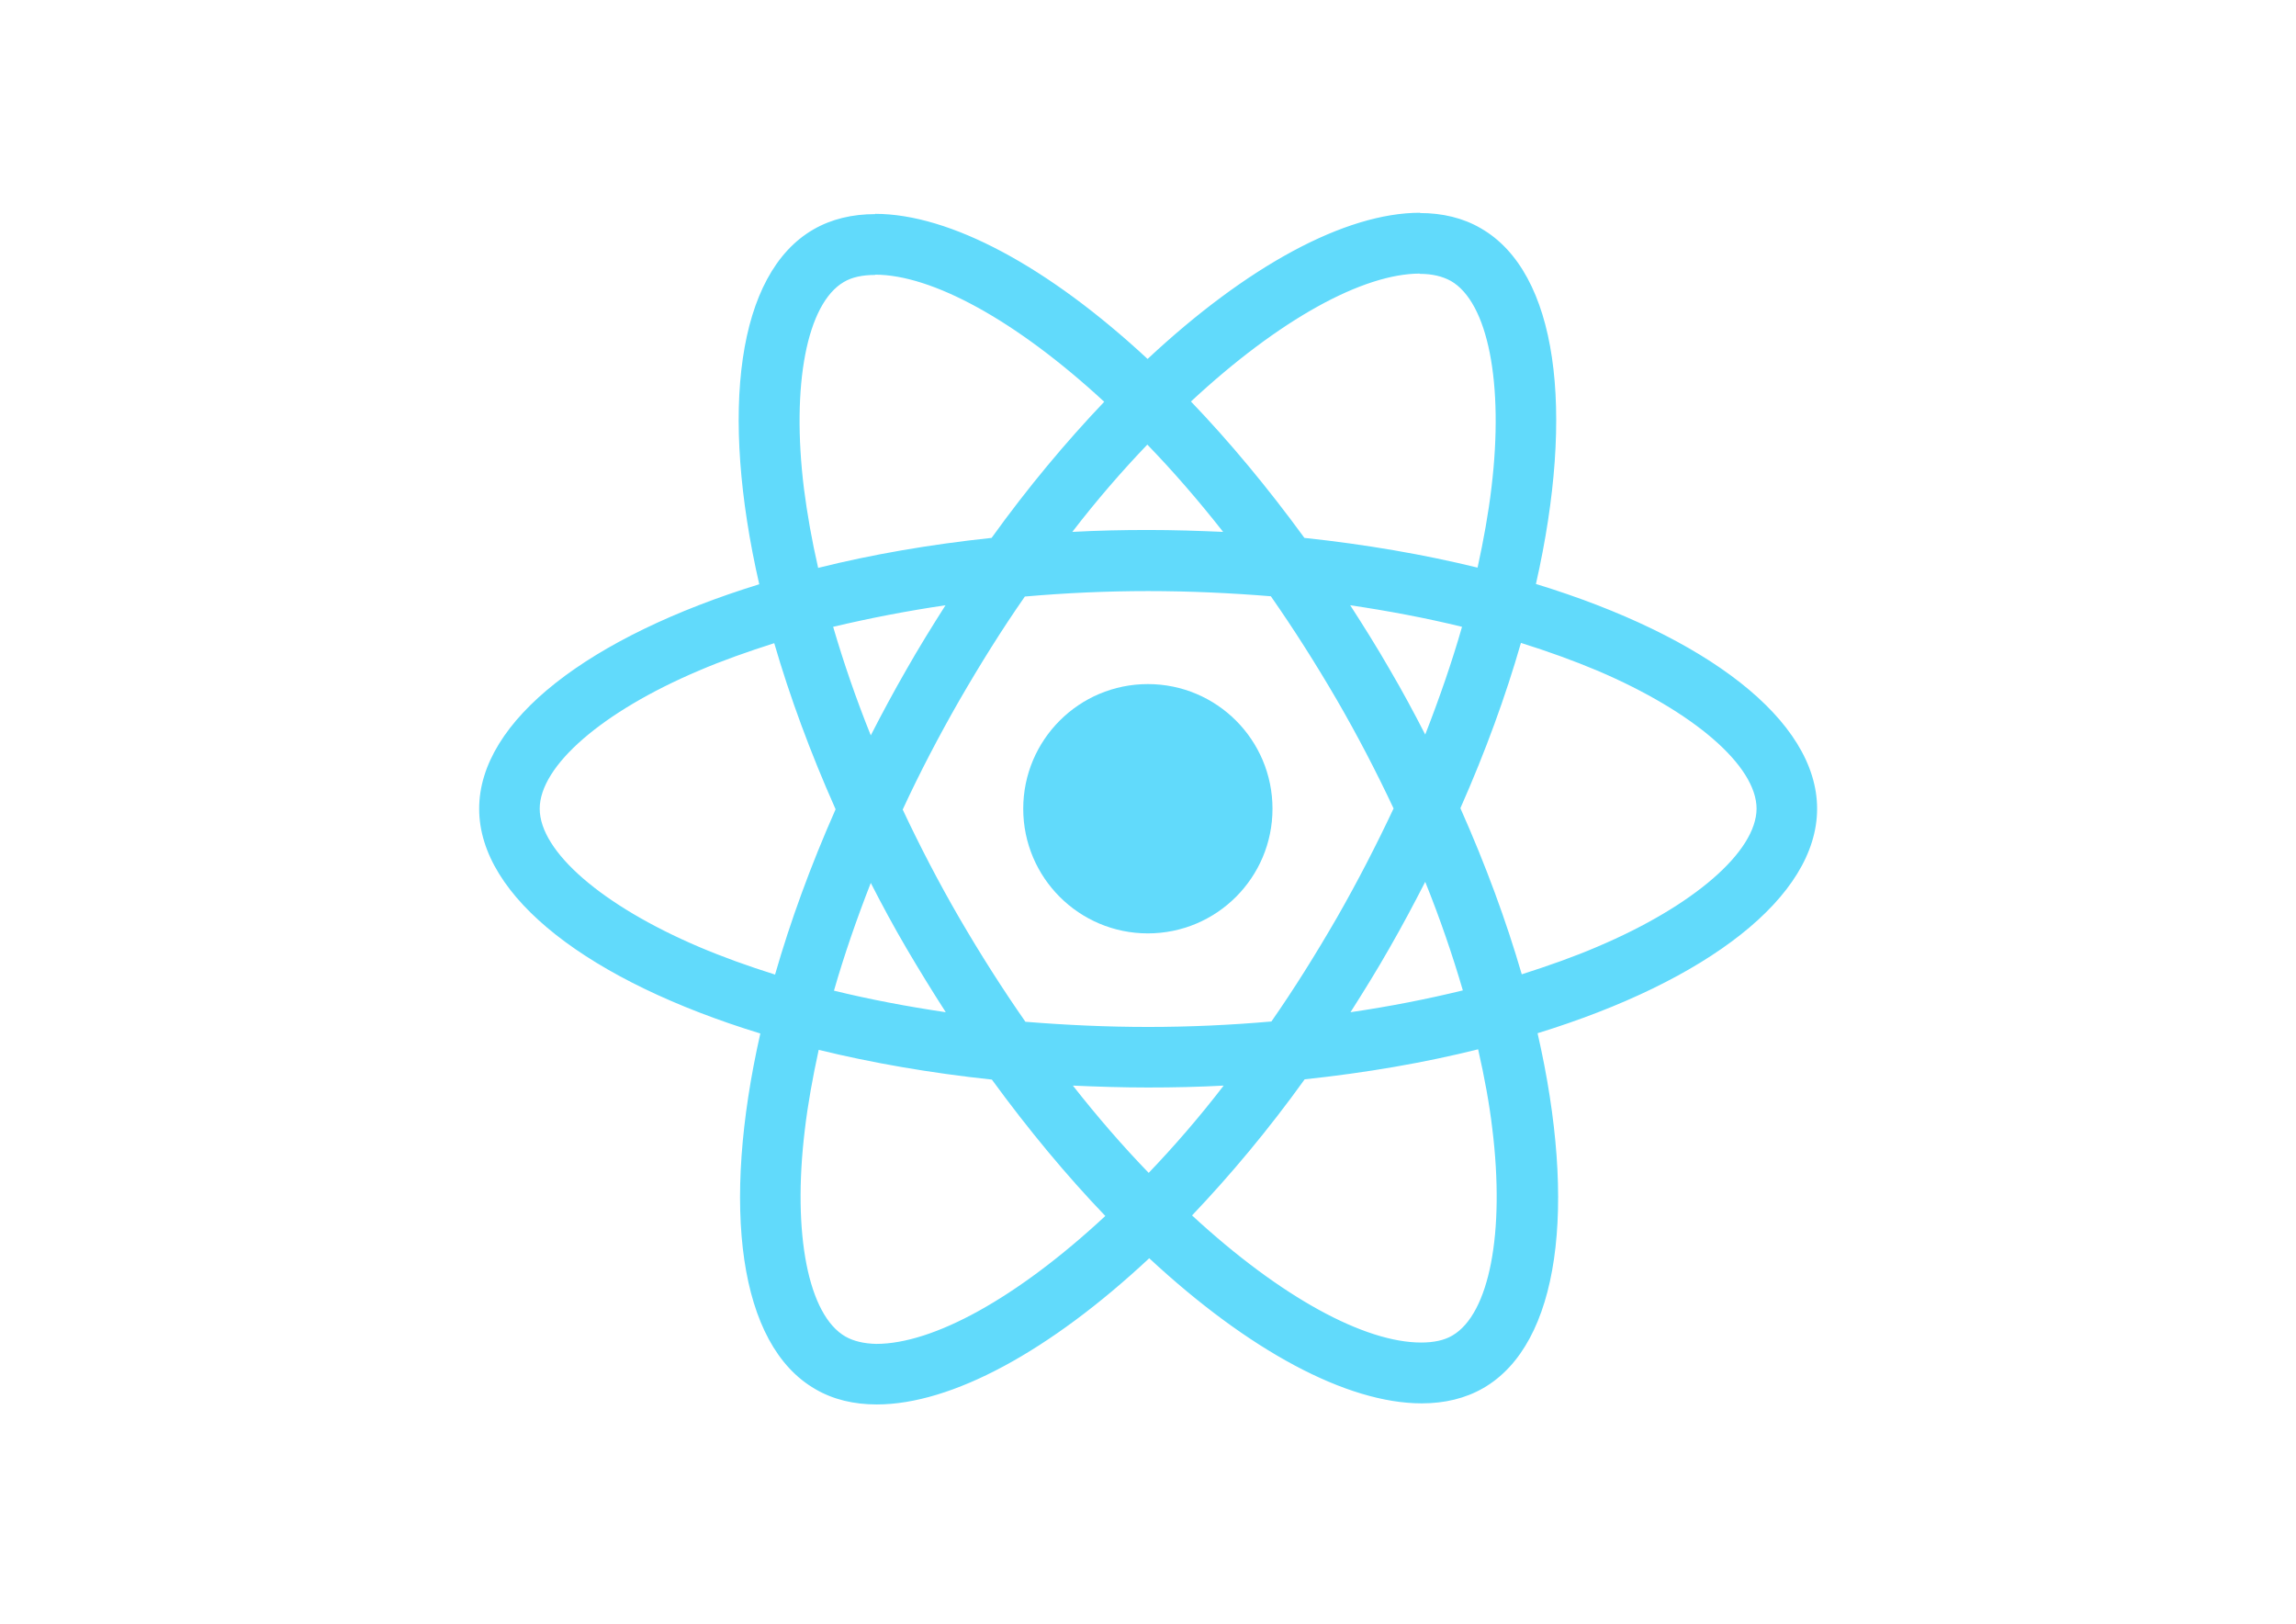
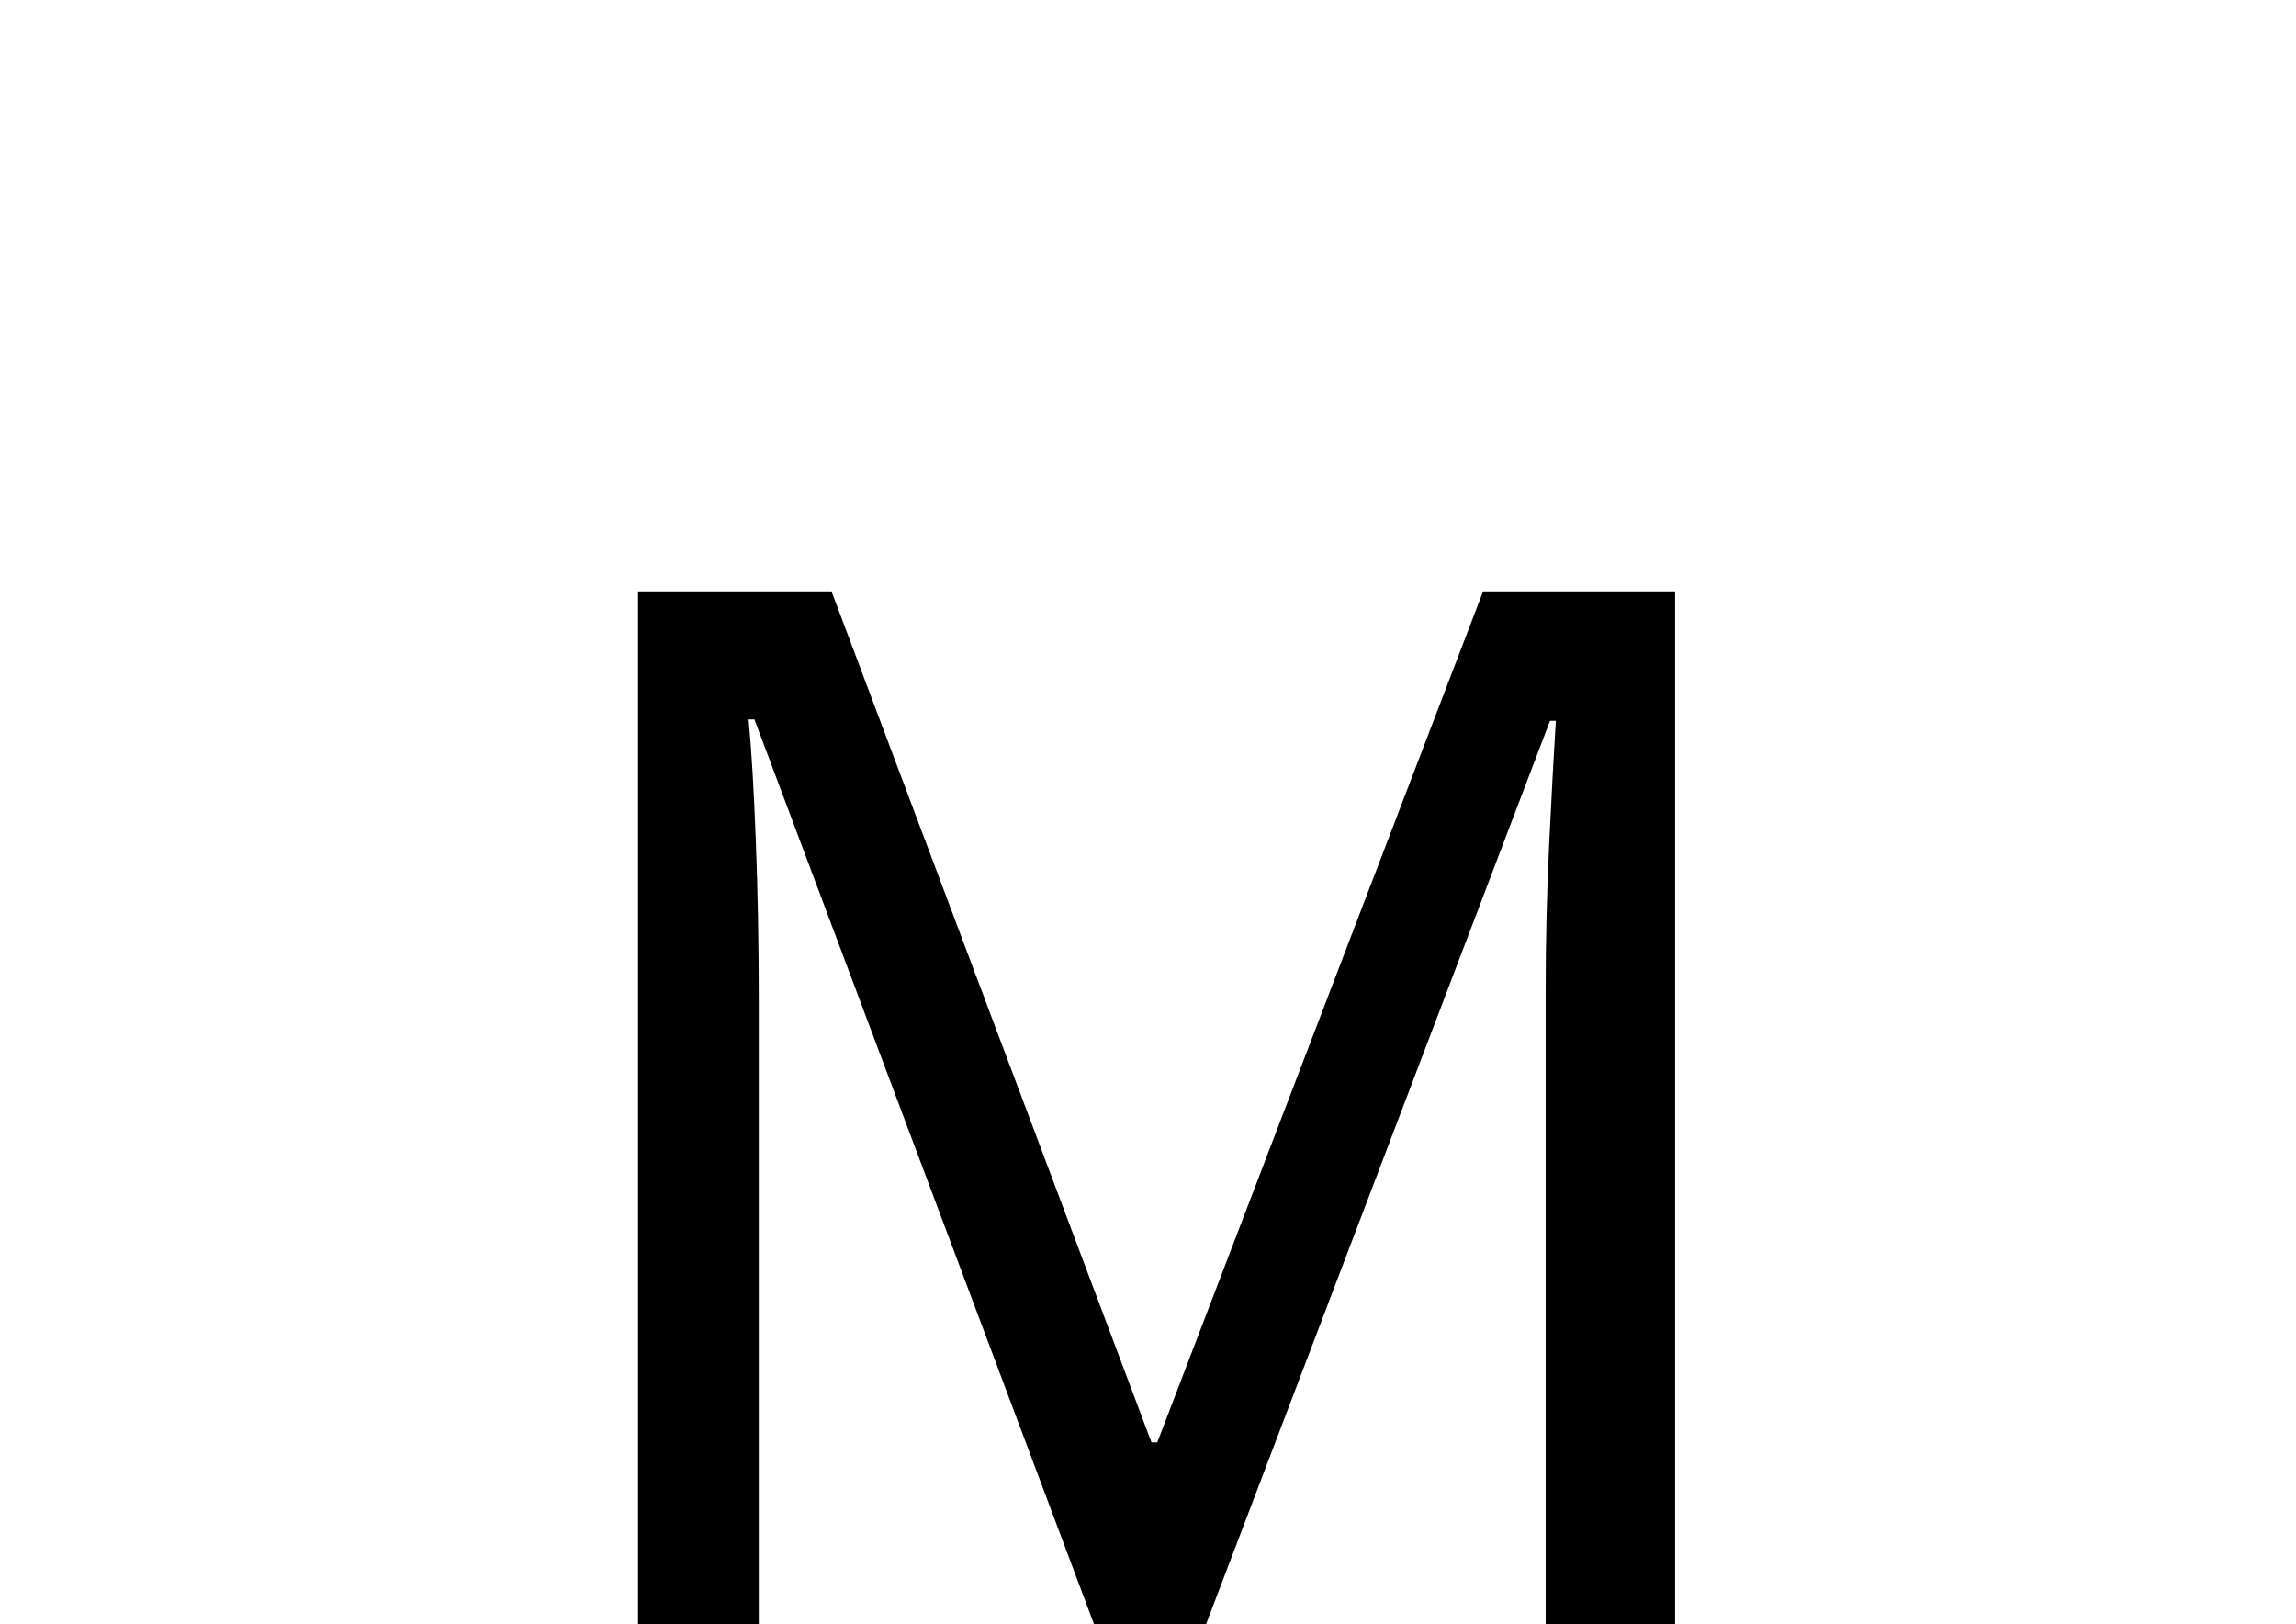
- <svg xmlns="http://www.w3.org/2000/svg" viewBox="0 0 841.9 595.3">
-   <g fill="#61DAFB">
-     <path d="M666.3 296.5c0-32.5-40.7-63.3-103.1-82.4 14.4-63.6 8-114.2-20.2-130.4-6.5-3.8-14.1-5.6-22.4-5.6v22.3c4.6 0 8.3.9 11.4 2.6 13.6 7.8 19.5 37.5 14.9 75.7-1.1 9.4-2.9 19.3-5.1 29.4-19.6-4.8-41-8.5-63.5-10.9-13.5-18.5-27.5-35.3-41.6-50 32.6-30.3 63.2-46.9 84-46.9V78c-27.5 0-63.5 19.6-99.9 53.6-36.4-33.8-72.4-53.2-99.9-53.2v22.3c20.7 0 51.4 16.5 84 46.6-14 14.7-28 31.4-41.3 49.9-22.6 2.4-44 6.1-63.6 11-2.3-10-4-19.7-5.2-29-4.7-38.2 1.1-67.9 14.6-75.8 3-1.8 6.9-2.6 11.5-2.6V78.5c-8.4 0-16 1.8-22.6 5.6-28.1 16.2-34.4 66.7-19.9 130.1-62.2 19.2-102.7 49.9-102.7 82.3 0 32.5 40.7 63.3 103.1 82.4-14.4 63.6-8 114.2 20.2 130.4 6.5 3.8 14.1 5.6 22.5 5.6 27.5 0 63.5-19.6 99.9-53.6 36.4 33.8 72.4 53.2 99.9 53.2 8.4 0 16-1.8 22.6-5.6 28.1-16.2 34.4-66.7 19.9-130.1 62-19.1 102.5-49.9 102.5-82.3zm-130.2-66.7c-3.7 12.9-8.3 26.2-13.5 39.5-4.1-8-8.4-16-13.1-24-4.6-8-9.5-15.8-14.4-23.4 14.2 2.1 27.9 4.7 41 7.9zm-45.8 106.5c-7.8 13.5-15.8 26.3-24.1 38.2-14.9 1.3-30 2-45.2 2-15.1 0-30.2-.7-45-1.9-8.3-11.9-16.4-24.6-24.2-38-7.6-13.1-14.5-26.4-20.8-39.8 6.2-13.4 13.2-26.8 20.7-39.9 7.8-13.5 15.8-26.3 24.1-38.2 14.9-1.3 30-2 45.2-2 15.1 0 30.2.7 45 1.9 8.3 11.9 16.4 24.6 24.2 38 7.6 13.1 14.5 26.4 20.8 39.8-6.3 13.4-13.2 26.8-20.7 39.9zm32.3-13c5.4 13.4 10 26.8 13.8 39.8-13.1 3.2-26.9 5.9-41.2 8 4.9-7.7 9.8-15.6 14.4-23.7 4.6-8 8.9-16.1 13-24.1zM421.2 430c-9.3-9.6-18.6-20.3-27.8-32 9 .4 18.2.7 27.5.7 9.4 0 18.7-.2 27.8-.7-9 11.7-18.3 22.4-27.5 32zm-74.4-58.9c-14.2-2.1-27.9-4.7-41-7.9 3.7-12.9 8.3-26.2 13.5-39.5 4.1 8 8.4 16 13.1 24 4.7 8 9.5 15.8 14.4 23.4zM420.7 163c9.3 9.6 18.6 20.3 27.8 32-9-.4-18.2-.7-27.5-.7-9.4 0-18.7.2-27.8.7 9-11.7 18.3-22.4 27.5-32zm-74 58.9c-4.9 7.7-9.8 15.6-14.4 23.7-4.6 8-8.9 16-13 24-5.4-13.4-10-26.8-13.8-39.8 13.1-3.1 26.9-5.8 41.2-7.9zm-90.5 125.2c-35.4-15.1-58.3-34.9-58.3-50.6 0-15.7 22.9-35.6 58.3-50.6 8.6-3.7 18-7 27.7-10.1 5.7 19.6 13.2 40 22.5 60.9-9.2 20.8-16.6 41.1-22.2 60.6-9.9-3.1-19.3-6.5-28-10.2zM310 490c-13.6-7.8-19.5-37.5-14.9-75.7 1.1-9.4 2.9-19.3 5.1-29.4 19.6 4.8 41 8.5 63.5 10.9 13.5 18.5 27.5 35.3 41.6 50-32.6 30.3-63.2 46.9-84 46.9-4.5-.1-8.3-1-11.3-2.7zm237.2-76.2c4.7 38.2-1.1 67.9-14.6 75.8-3 1.8-6.9 2.6-11.5 2.6-20.7 0-51.4-16.5-84-46.6 14-14.7 28-31.4 41.3-49.9 22.6-2.4 44-6.1 63.6-11 2.3 10.1 4.1 19.8 5.2 29.1zm38.5-66.7c-8.6 3.7-18 7-27.7 10.1-5.7-19.6-13.2-40-22.5-60.9 9.2-20.8 16.6-41.1 22.2-60.6 9.9 3.1 19.3 6.5 28.1 10.2 35.4 15.1 58.3 34.9 58.3 50.6-.1 15.7-23 35.6-58.4 50.6zM320.8 78.4z" />
-     <circle cx="420.9" cy="296.5" r="45.7" />
-     <path d="M520.5 78.1z" />
-   </g>
+ <svg xmlns="http://www.w3.org/2000/svg" viewBox="0 0 841.9 595.3" version="1.1" id="svg10">
+   <defs id="defs14">
+     <rect x="181.43" y="125.728" width="101.856" height="23.077" id="rect29632" />
+     <rect x="331.031" y="299.997" width="93.898" height="39.787" id="rect14254" />
+     <rect x="182.226" y="125.728" width="712.989" height="650.921" id="rect3750" />
+   </defs>
+   <text xml:space="preserve" id="text3748" style="font-size:533.333px;line-height:1.25;font-family:sans-serif;white-space:pre;shape-inside:url(#rect3750)">
+     <tspan x="182.227" y="597.603" id="tspan30403">M</tspan>
+   </text>
+   <text xml:space="preserve" id="text14252" style="line-height:1.25;font-family:sans-serif;font-size:13.333px;white-space:pre;shape-inside:url(#rect14254)" />
+   <text xml:space="preserve" id="text29630" style="line-height:1.25;font-family:sans-serif;font-size:13.333px;white-space:pre;shape-inside:url(#rect29632)" />
</svg>
